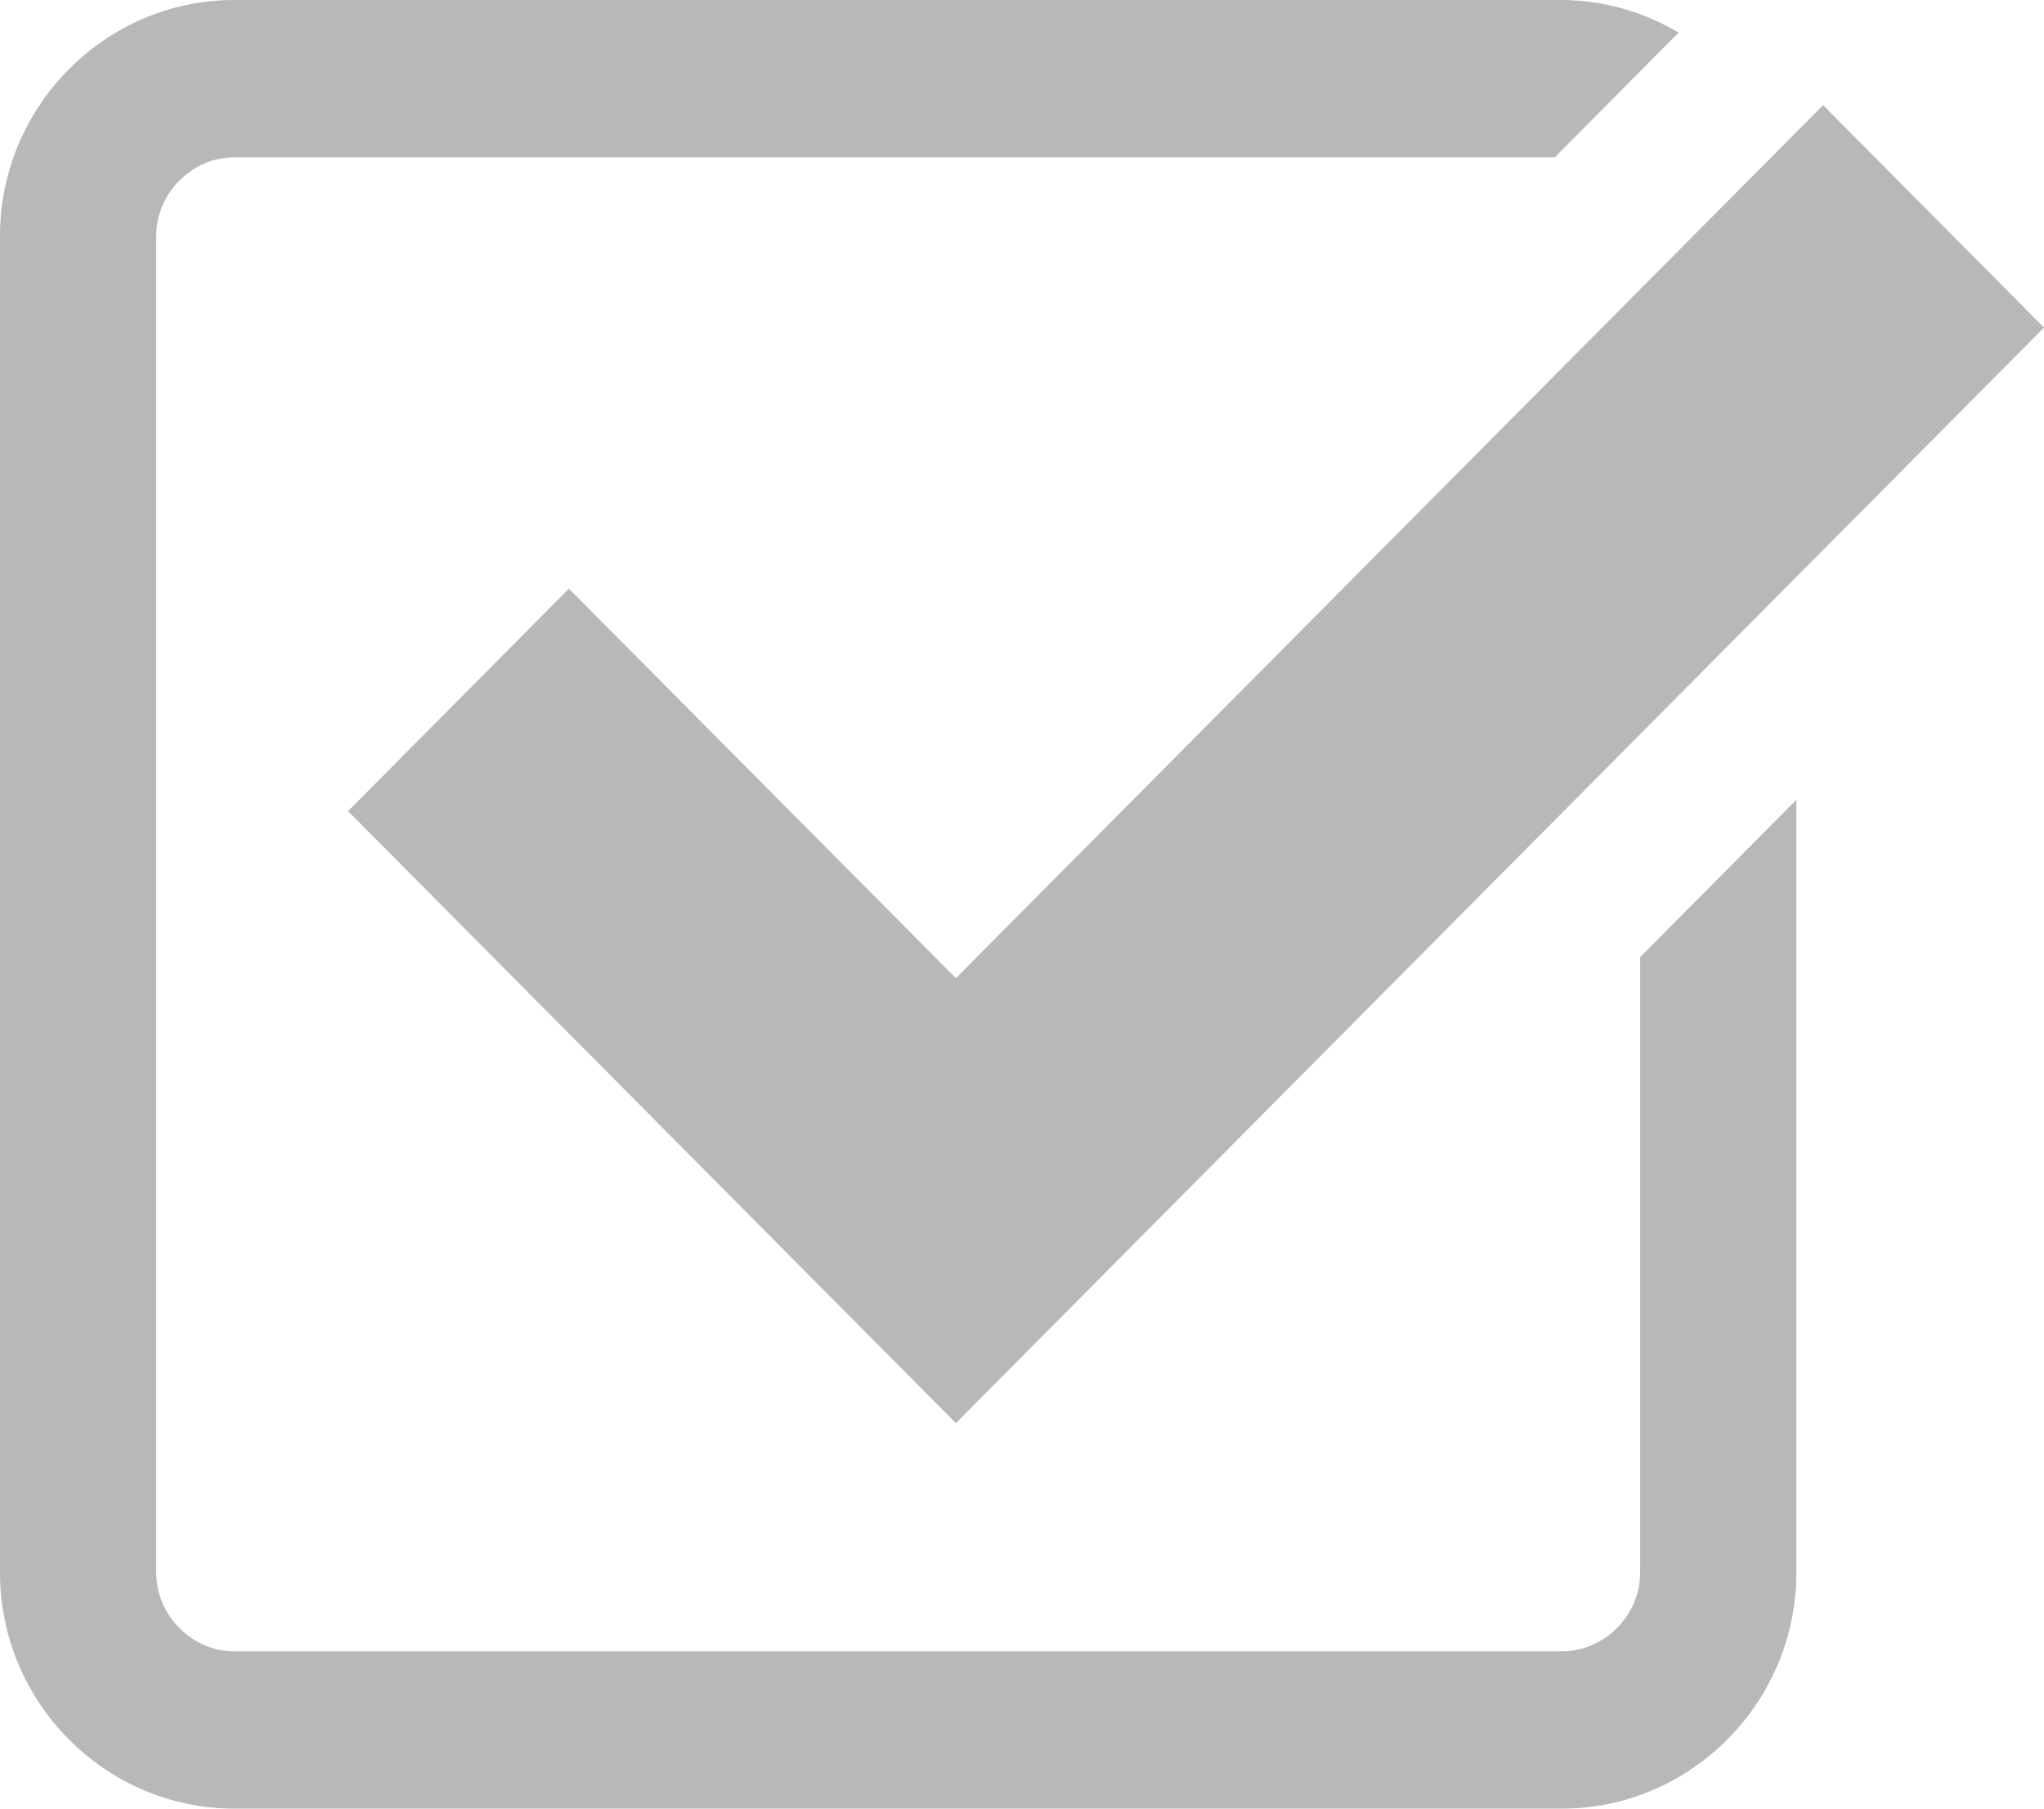
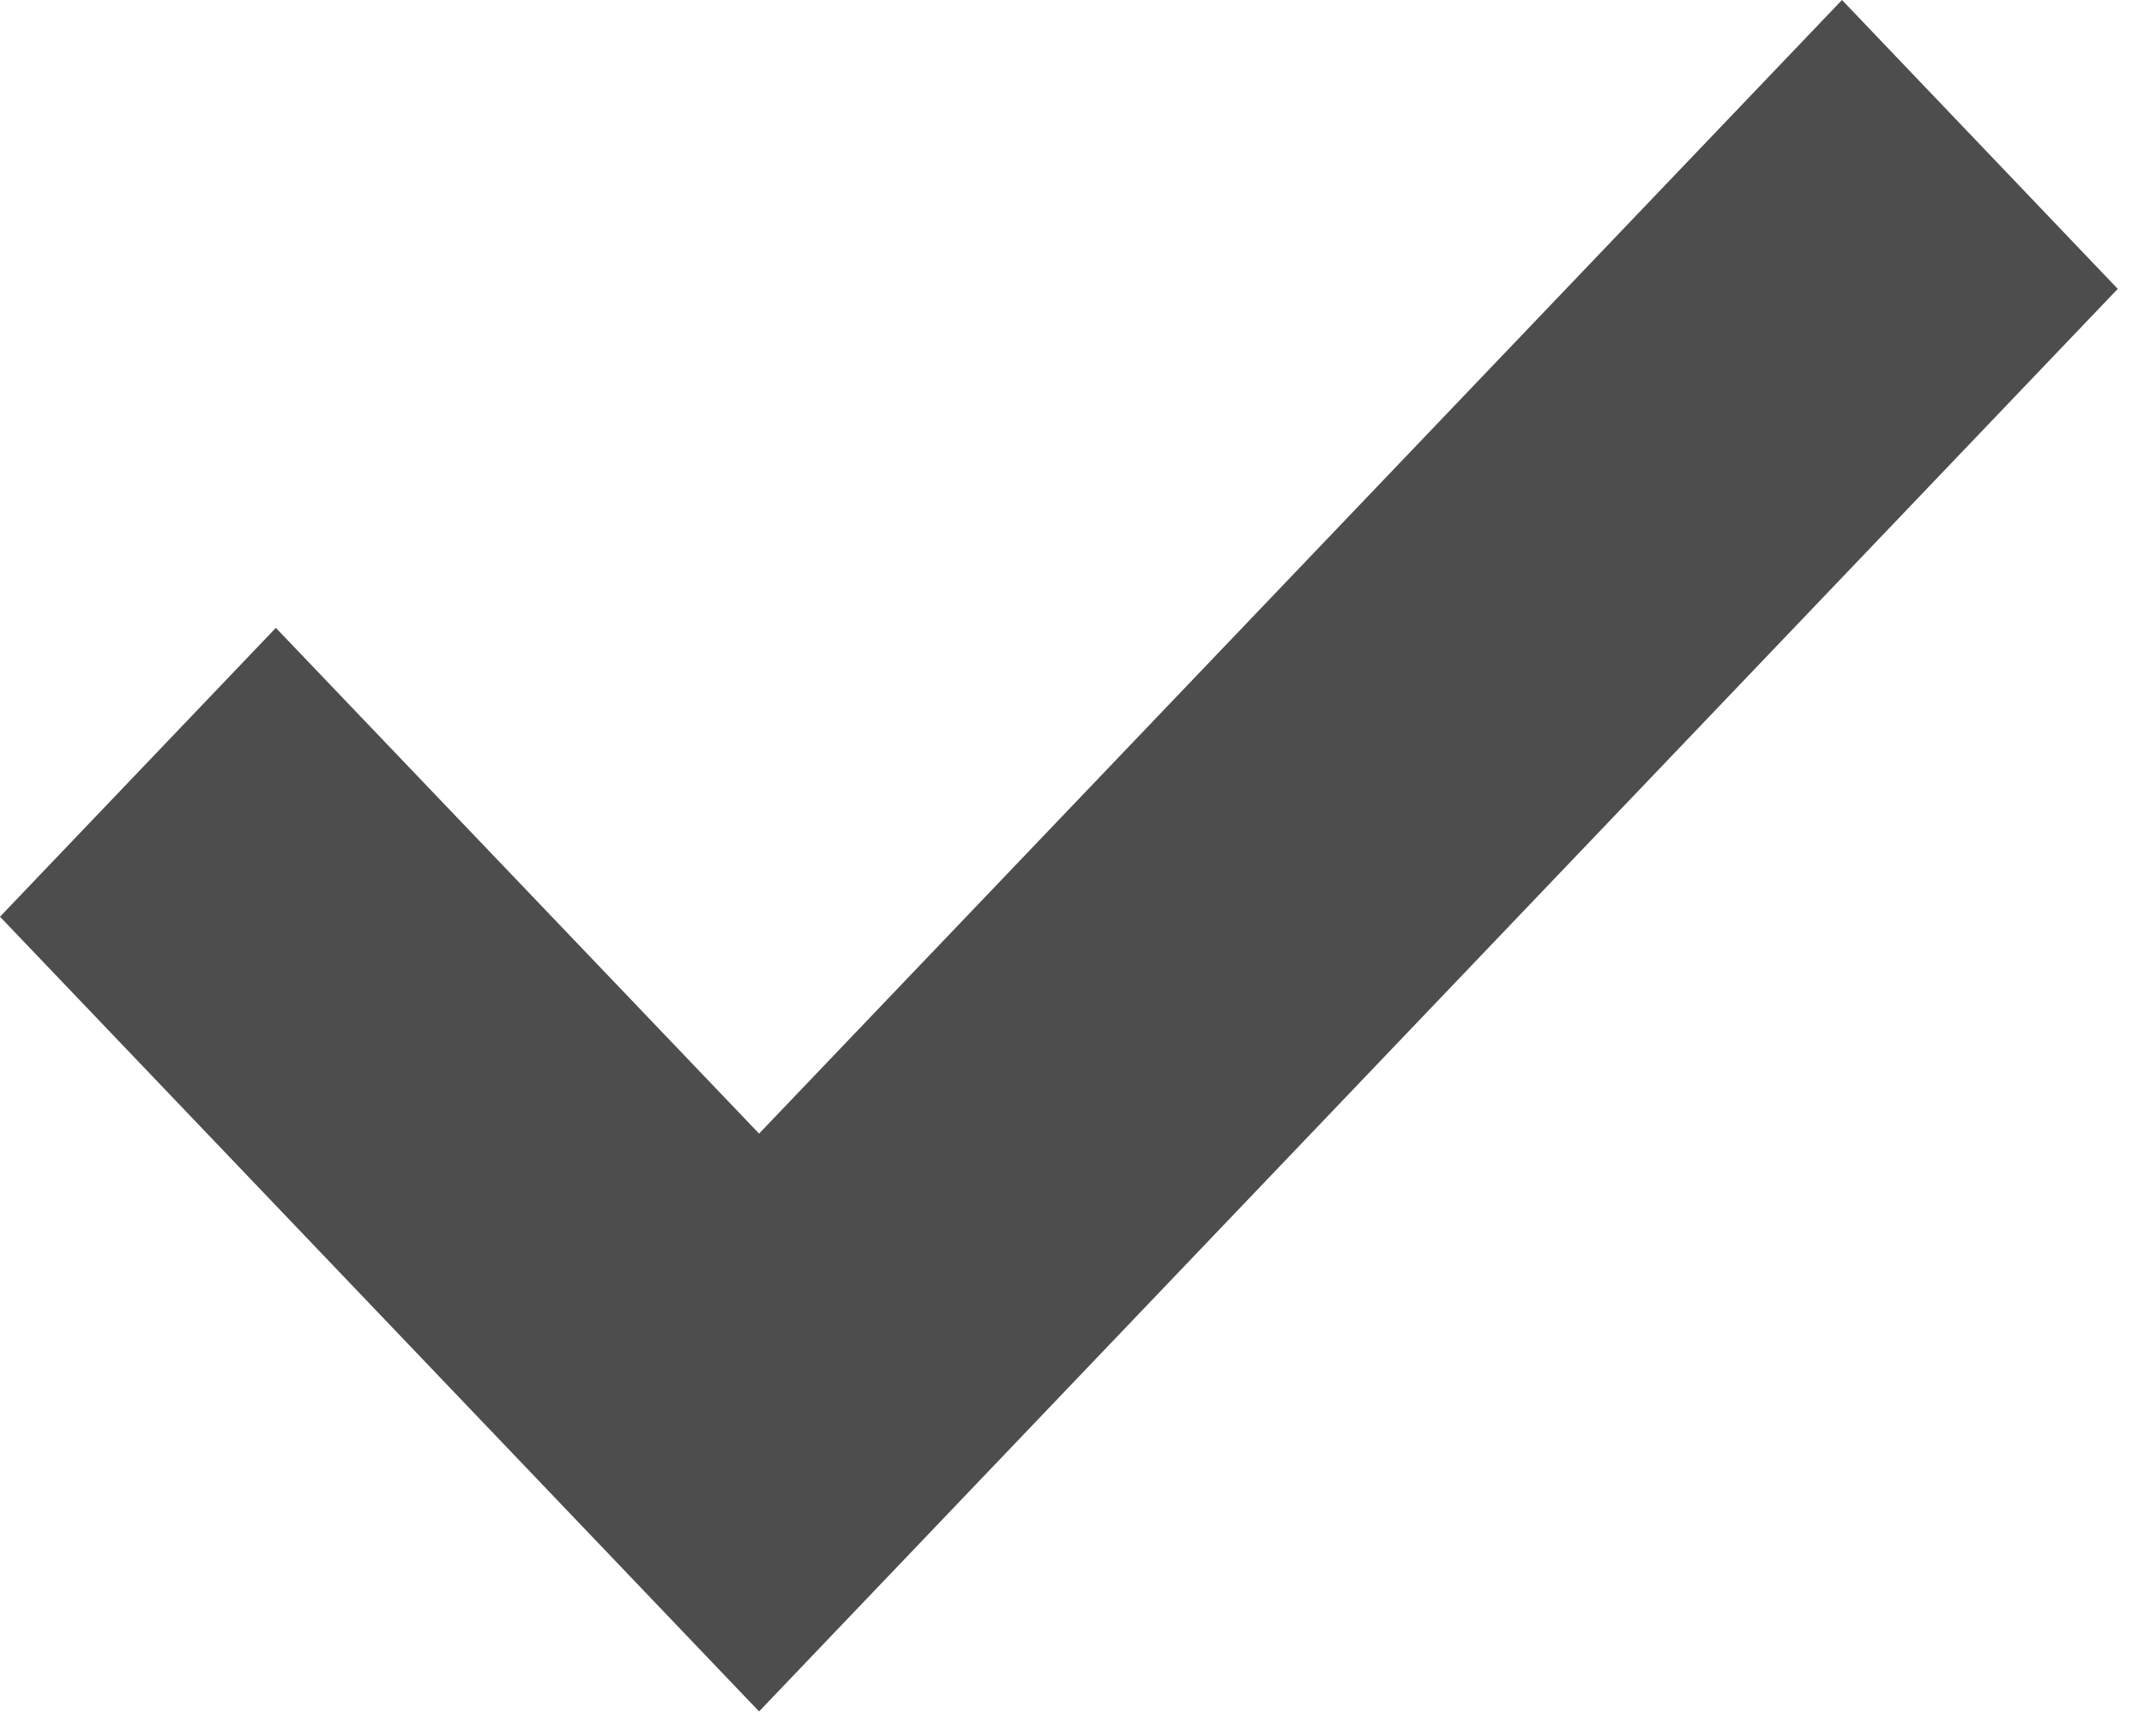
- <svg xmlns="http://www.w3.org/2000/svg" width="26" height="23" viewBox="0 0 26 23" fill="none">
-   <g opacity="0.4">
-     <path d="M7.237 7.486L4.427 10.315L12.159 18.098L26 4.166L23.19 1.337L12.159 12.439L7.237 7.486Z" fill="#4D4D4D" />
-     <path d="M20.863 20C20.863 20.542 20.408 21 19.869 21H2.98C2.442 21 1.987 20.542 1.987 20V3C1.987 2.458 2.442 2 2.98 2H19.778L21.352 0.415C20.903 0.147 20.392 0.003 19.869 0H2.98C1.341 0 0 1.35 0 3V20C0 21.65 1.341 23 2.98 23H19.869C21.508 23 22.85 21.65 22.85 20V10.171L20.863 12.171V20Z" fill="#4D4D4D" />
-   </g>
+ <svg xmlns="http://www.w3.org/2000/svg" width="21" height="17" viewBox="0 0 21 17" fill="none">
+   <path d="M2.702 6.149L0 8.978L7.435 16.761L20.743 2.829L18.042 0L7.435 11.102L2.702 6.149Z" fill="#4D4D4D" />
</svg>
